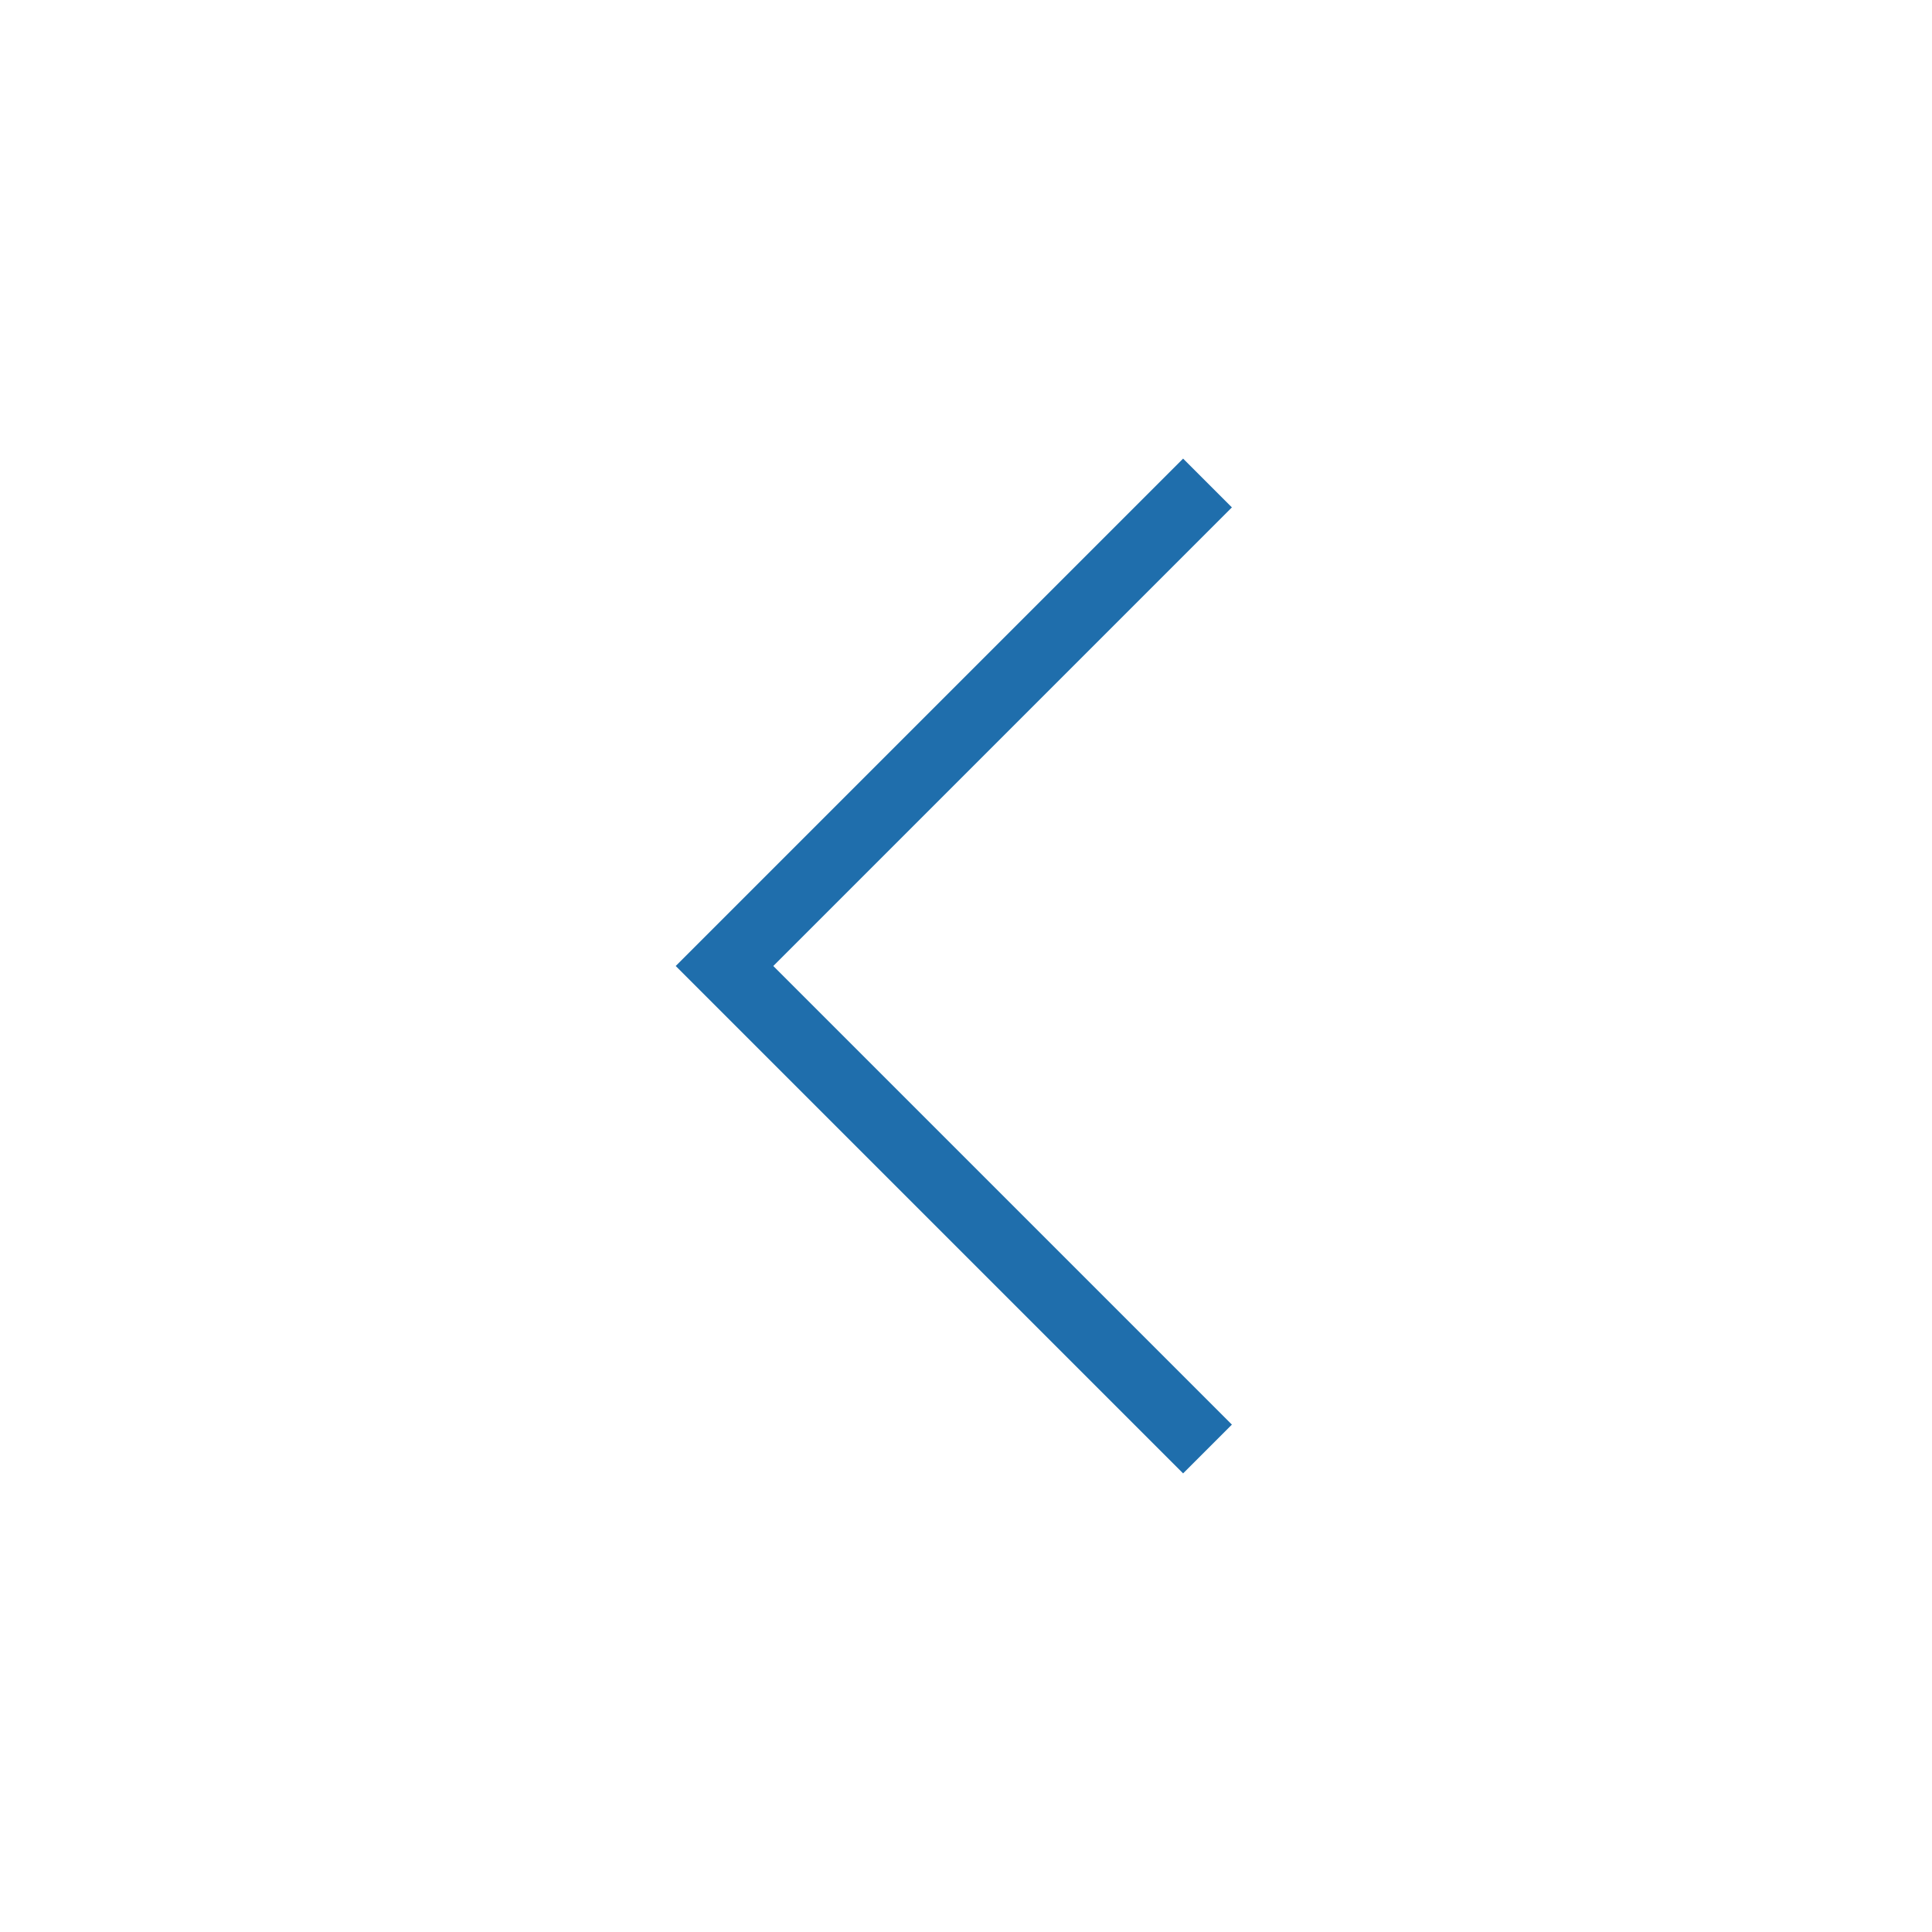
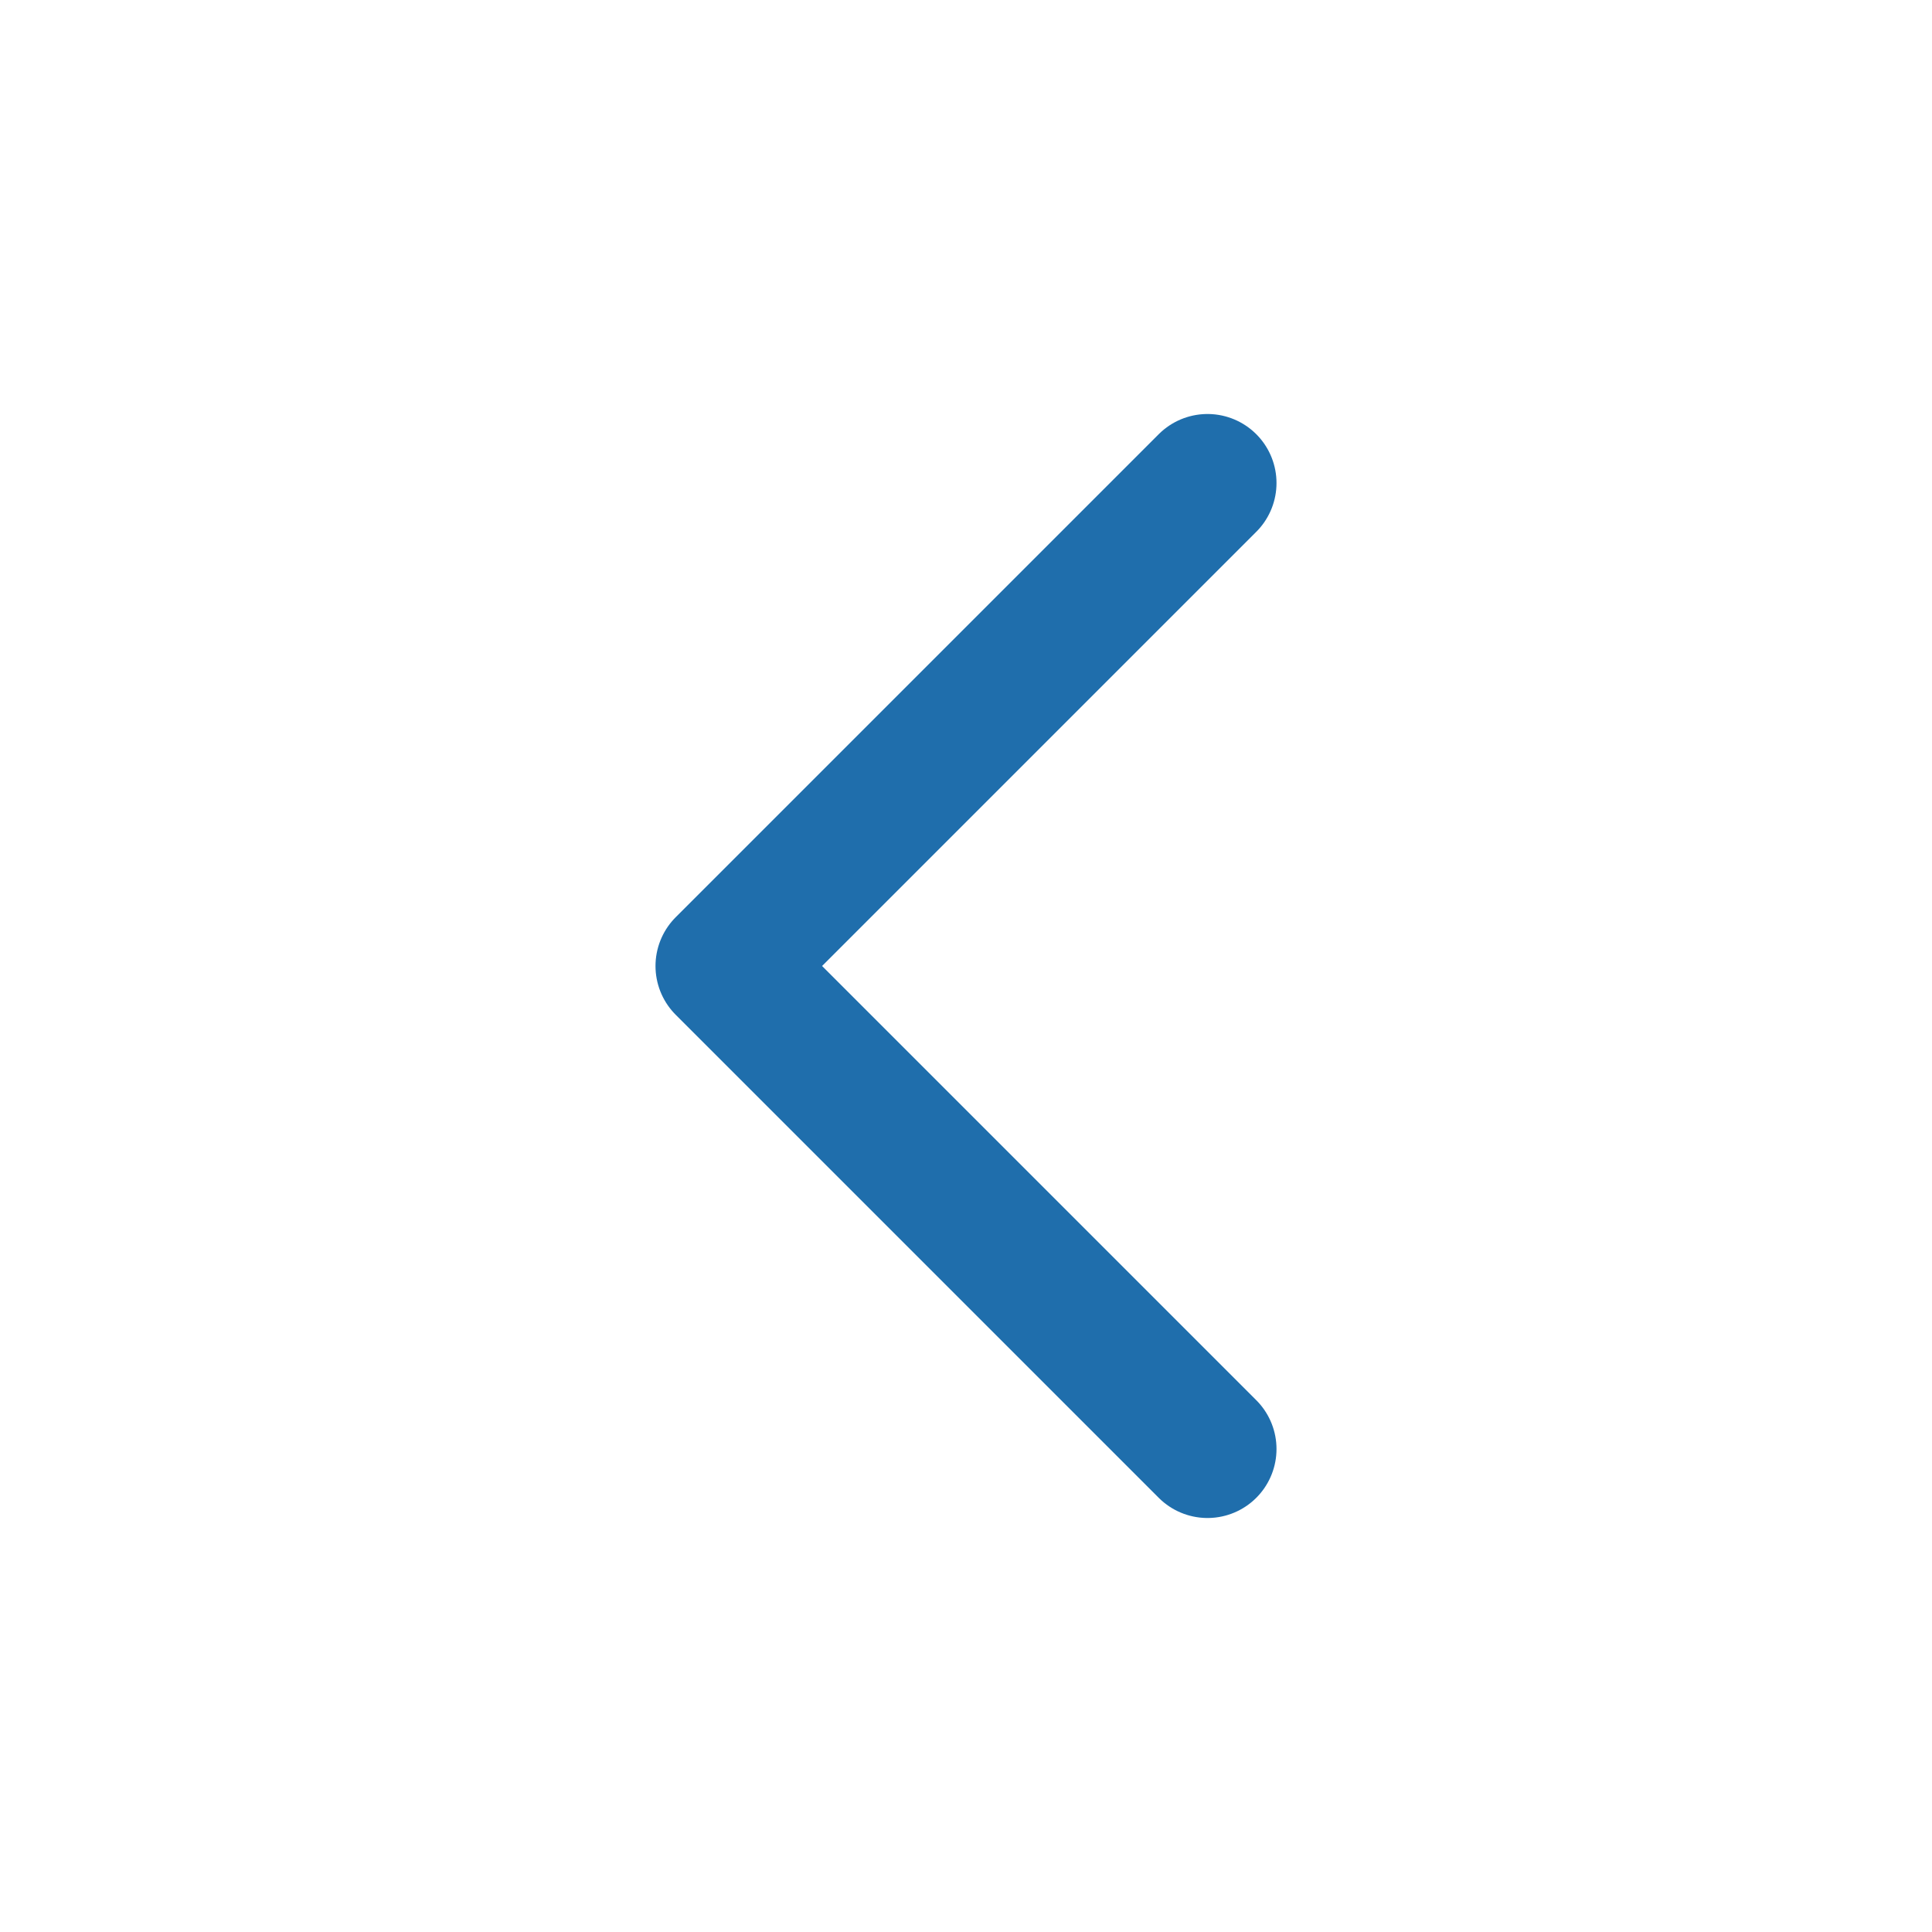
<svg xmlns="http://www.w3.org/2000/svg" width="28" height="28" viewBox="0 0 28 28" fill="none">
-   <path d="M17.5 21L10.5 14L17.5 7" stroke="#1F6EAC" strokeWidth="2" strokeLinecap="round" strokeLinejoin="round" />
+   <path d="M17.5 21L10.5 14L17.5 7" stroke="#1F6EAC" stroke-width="2" stroke-linecap="round" stroke-linejoin="round" />
</svg>
